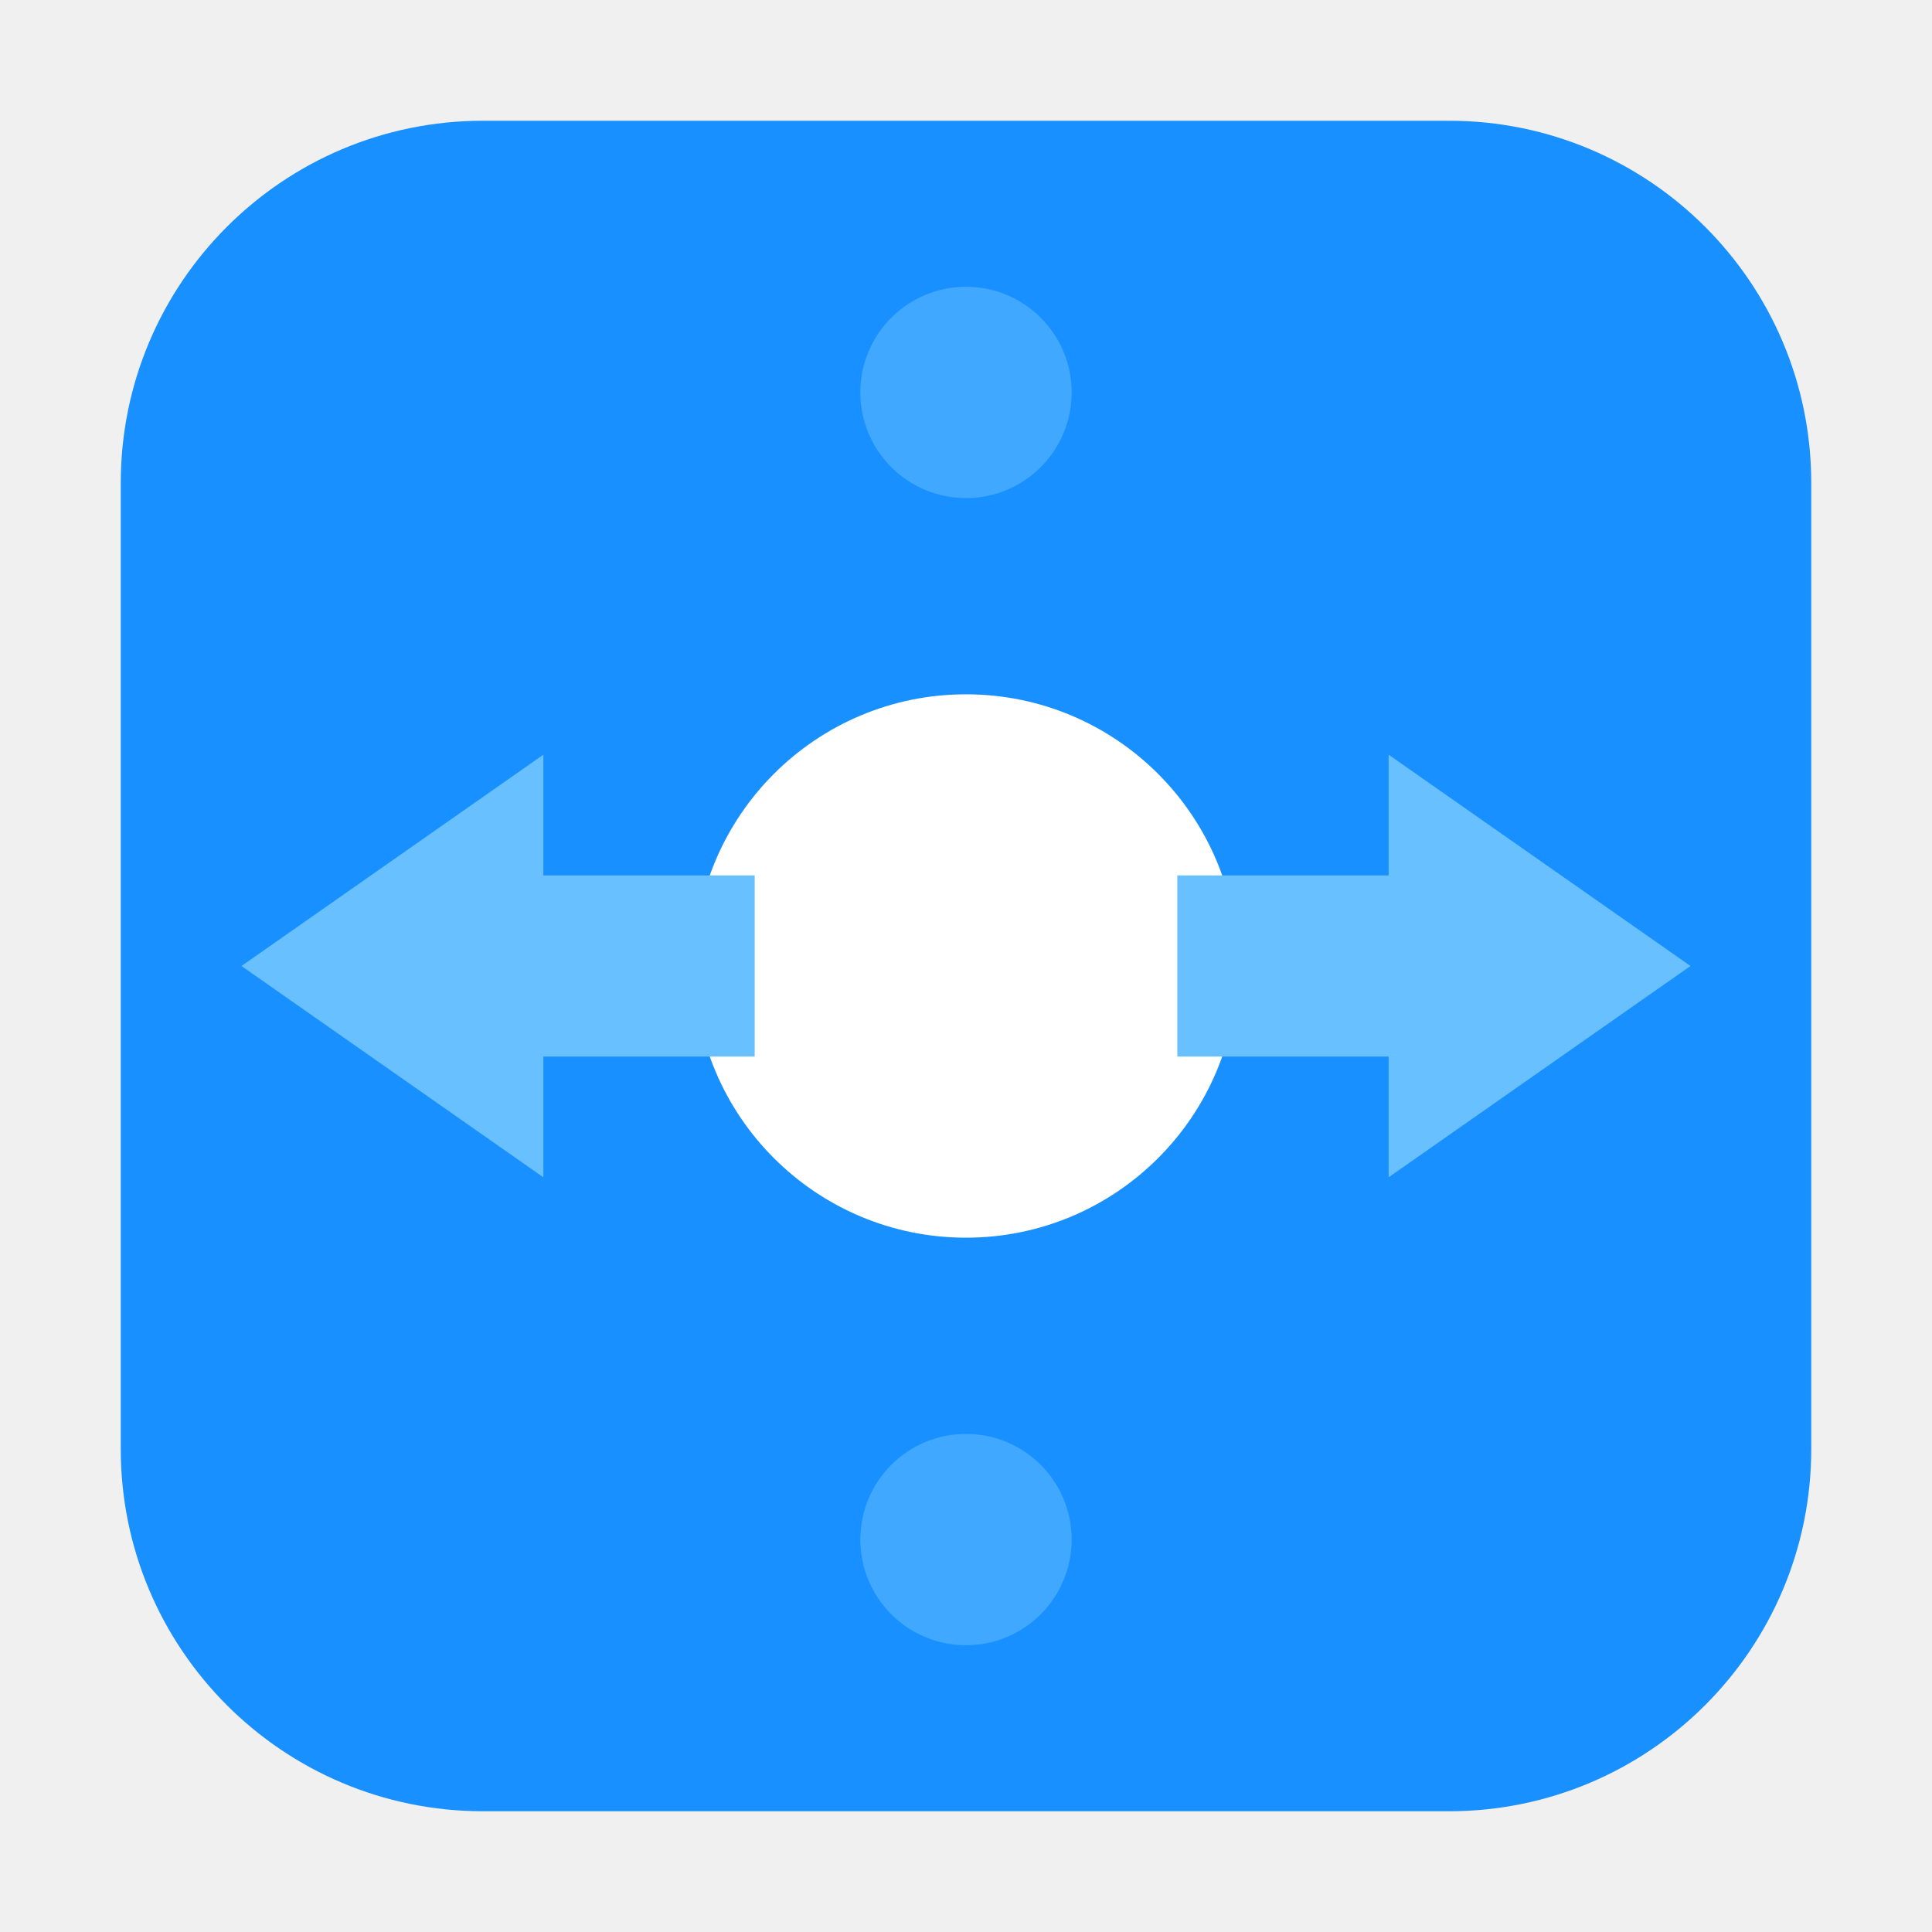
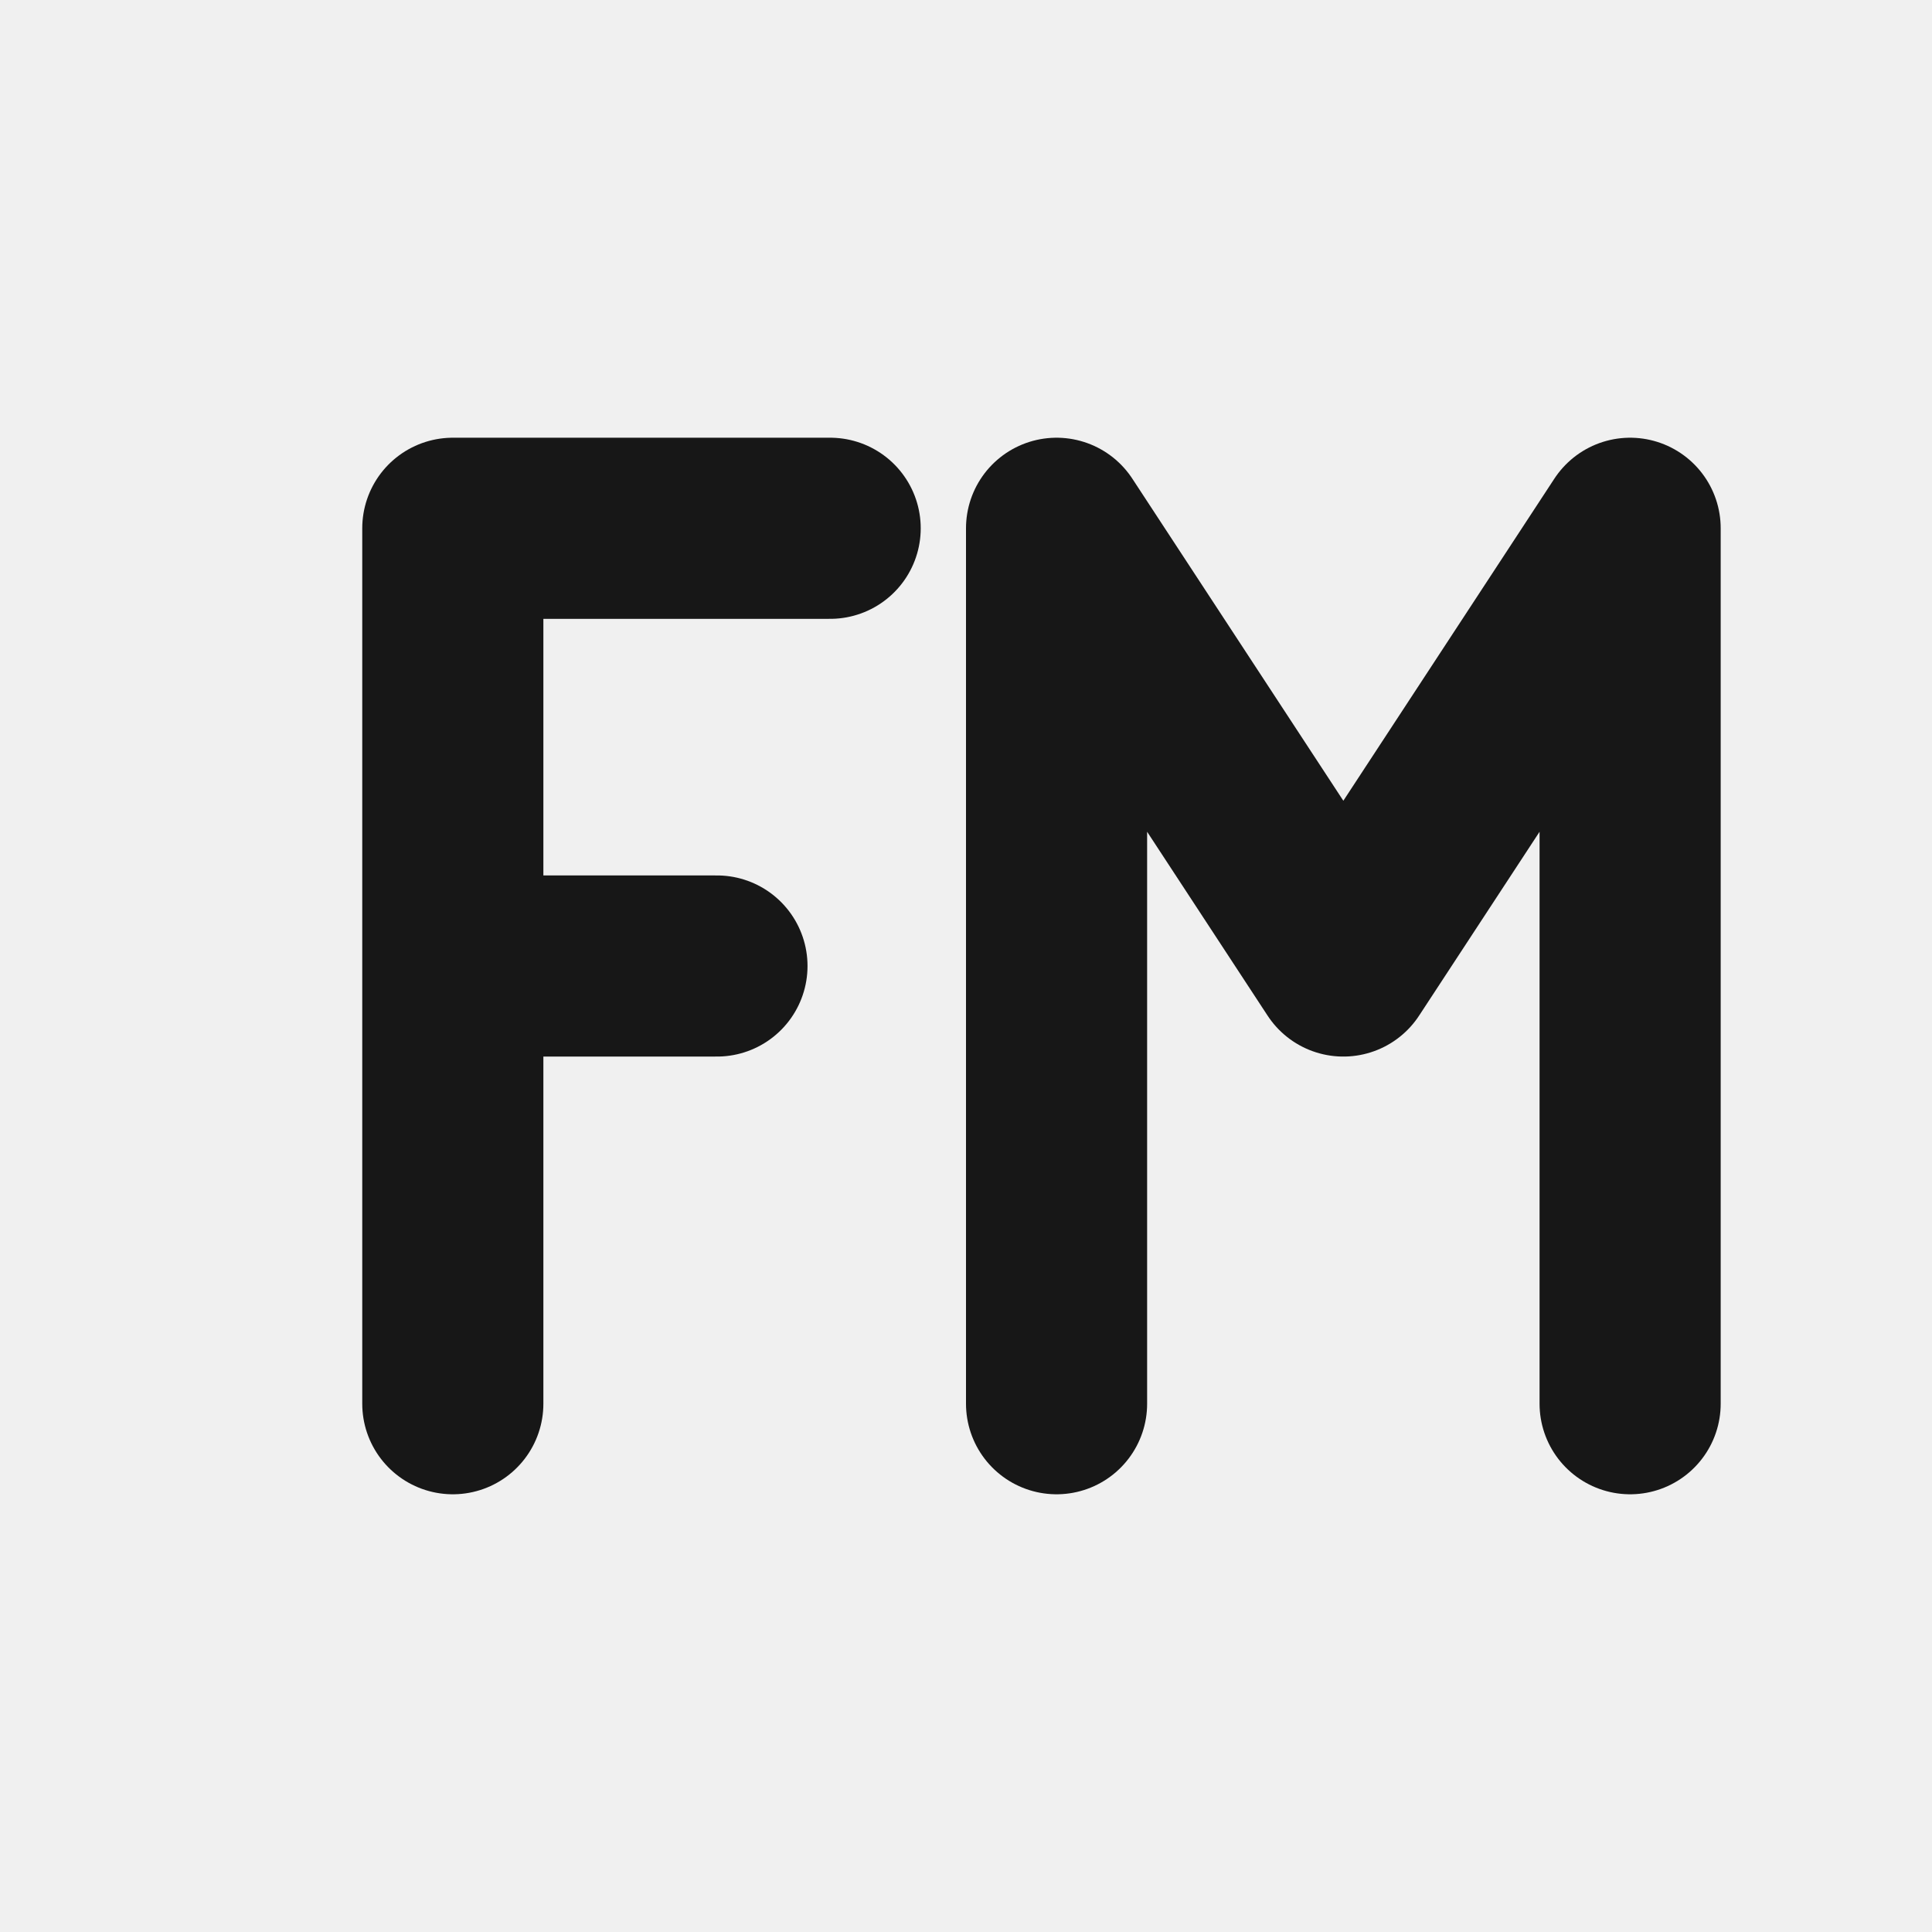
<svg xmlns="http://www.w3.org/2000/svg" viewBox="0 0 512 512" width="512" height="512">
-   <rect x="32" y="32" width="448" height="448" rx="96" ry="96" fill="#1890ff" />
-   <circle cx="256" cy="256" r="72" fill="white" />
-   <polygon points="64,256 144,200 144,232 200,232 200,280 144,280 144,312" fill="#69c0ff" />
-   <polygon points="448,256 368,200 368,232 312,232 312,280 368,280 368,312" fill="#69c0ff" />
-   <circle cx="256" cy="104" r="28" fill="#40a9ff" />
-   <circle cx="256" cy="408" r="28" fill="#40a9ff" />
+   <path d="M120 140 L220 140 M120 140 L120 372 M120 256 L190 256" fill="none" stroke="#171717" stroke-width="48" stroke-linecap="round" stroke-linejoin="round" />
+   <path d="M280 372 L280 140 L356 256 L432 140 L432 372" fill="none" stroke="#171717" stroke-width="48" stroke-linecap="round" stroke-linejoin="round" />
</svg>
